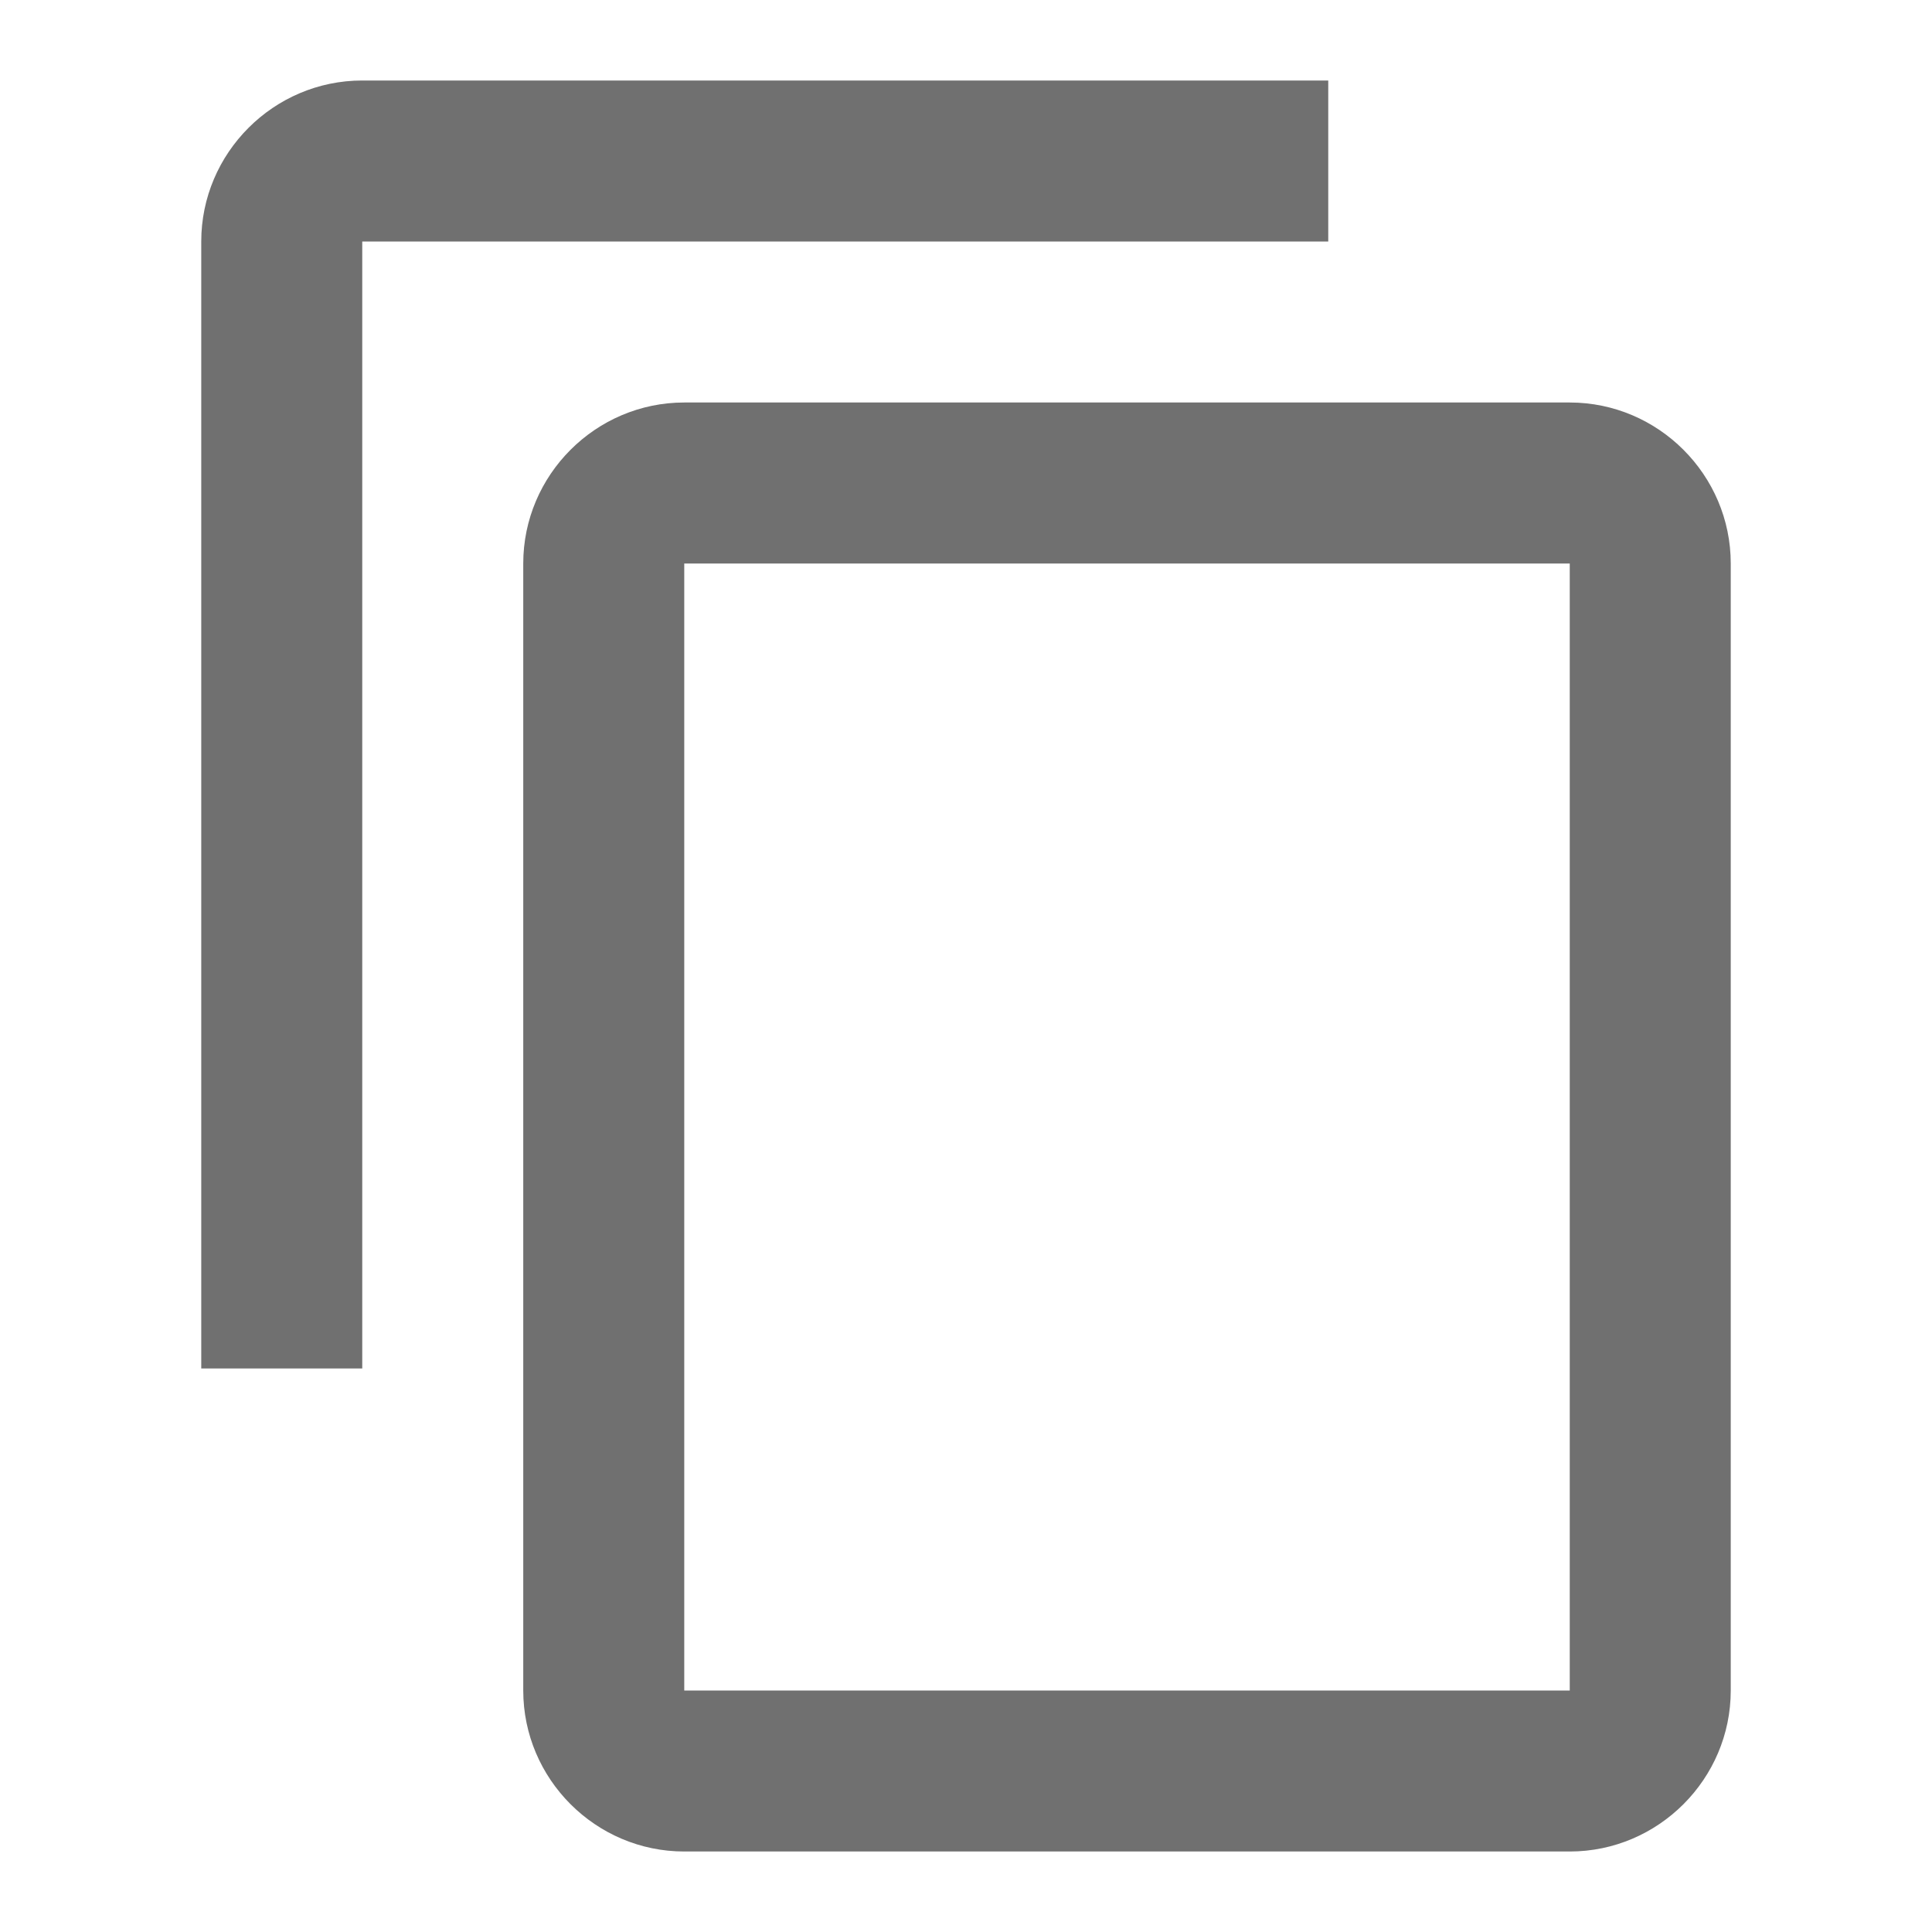
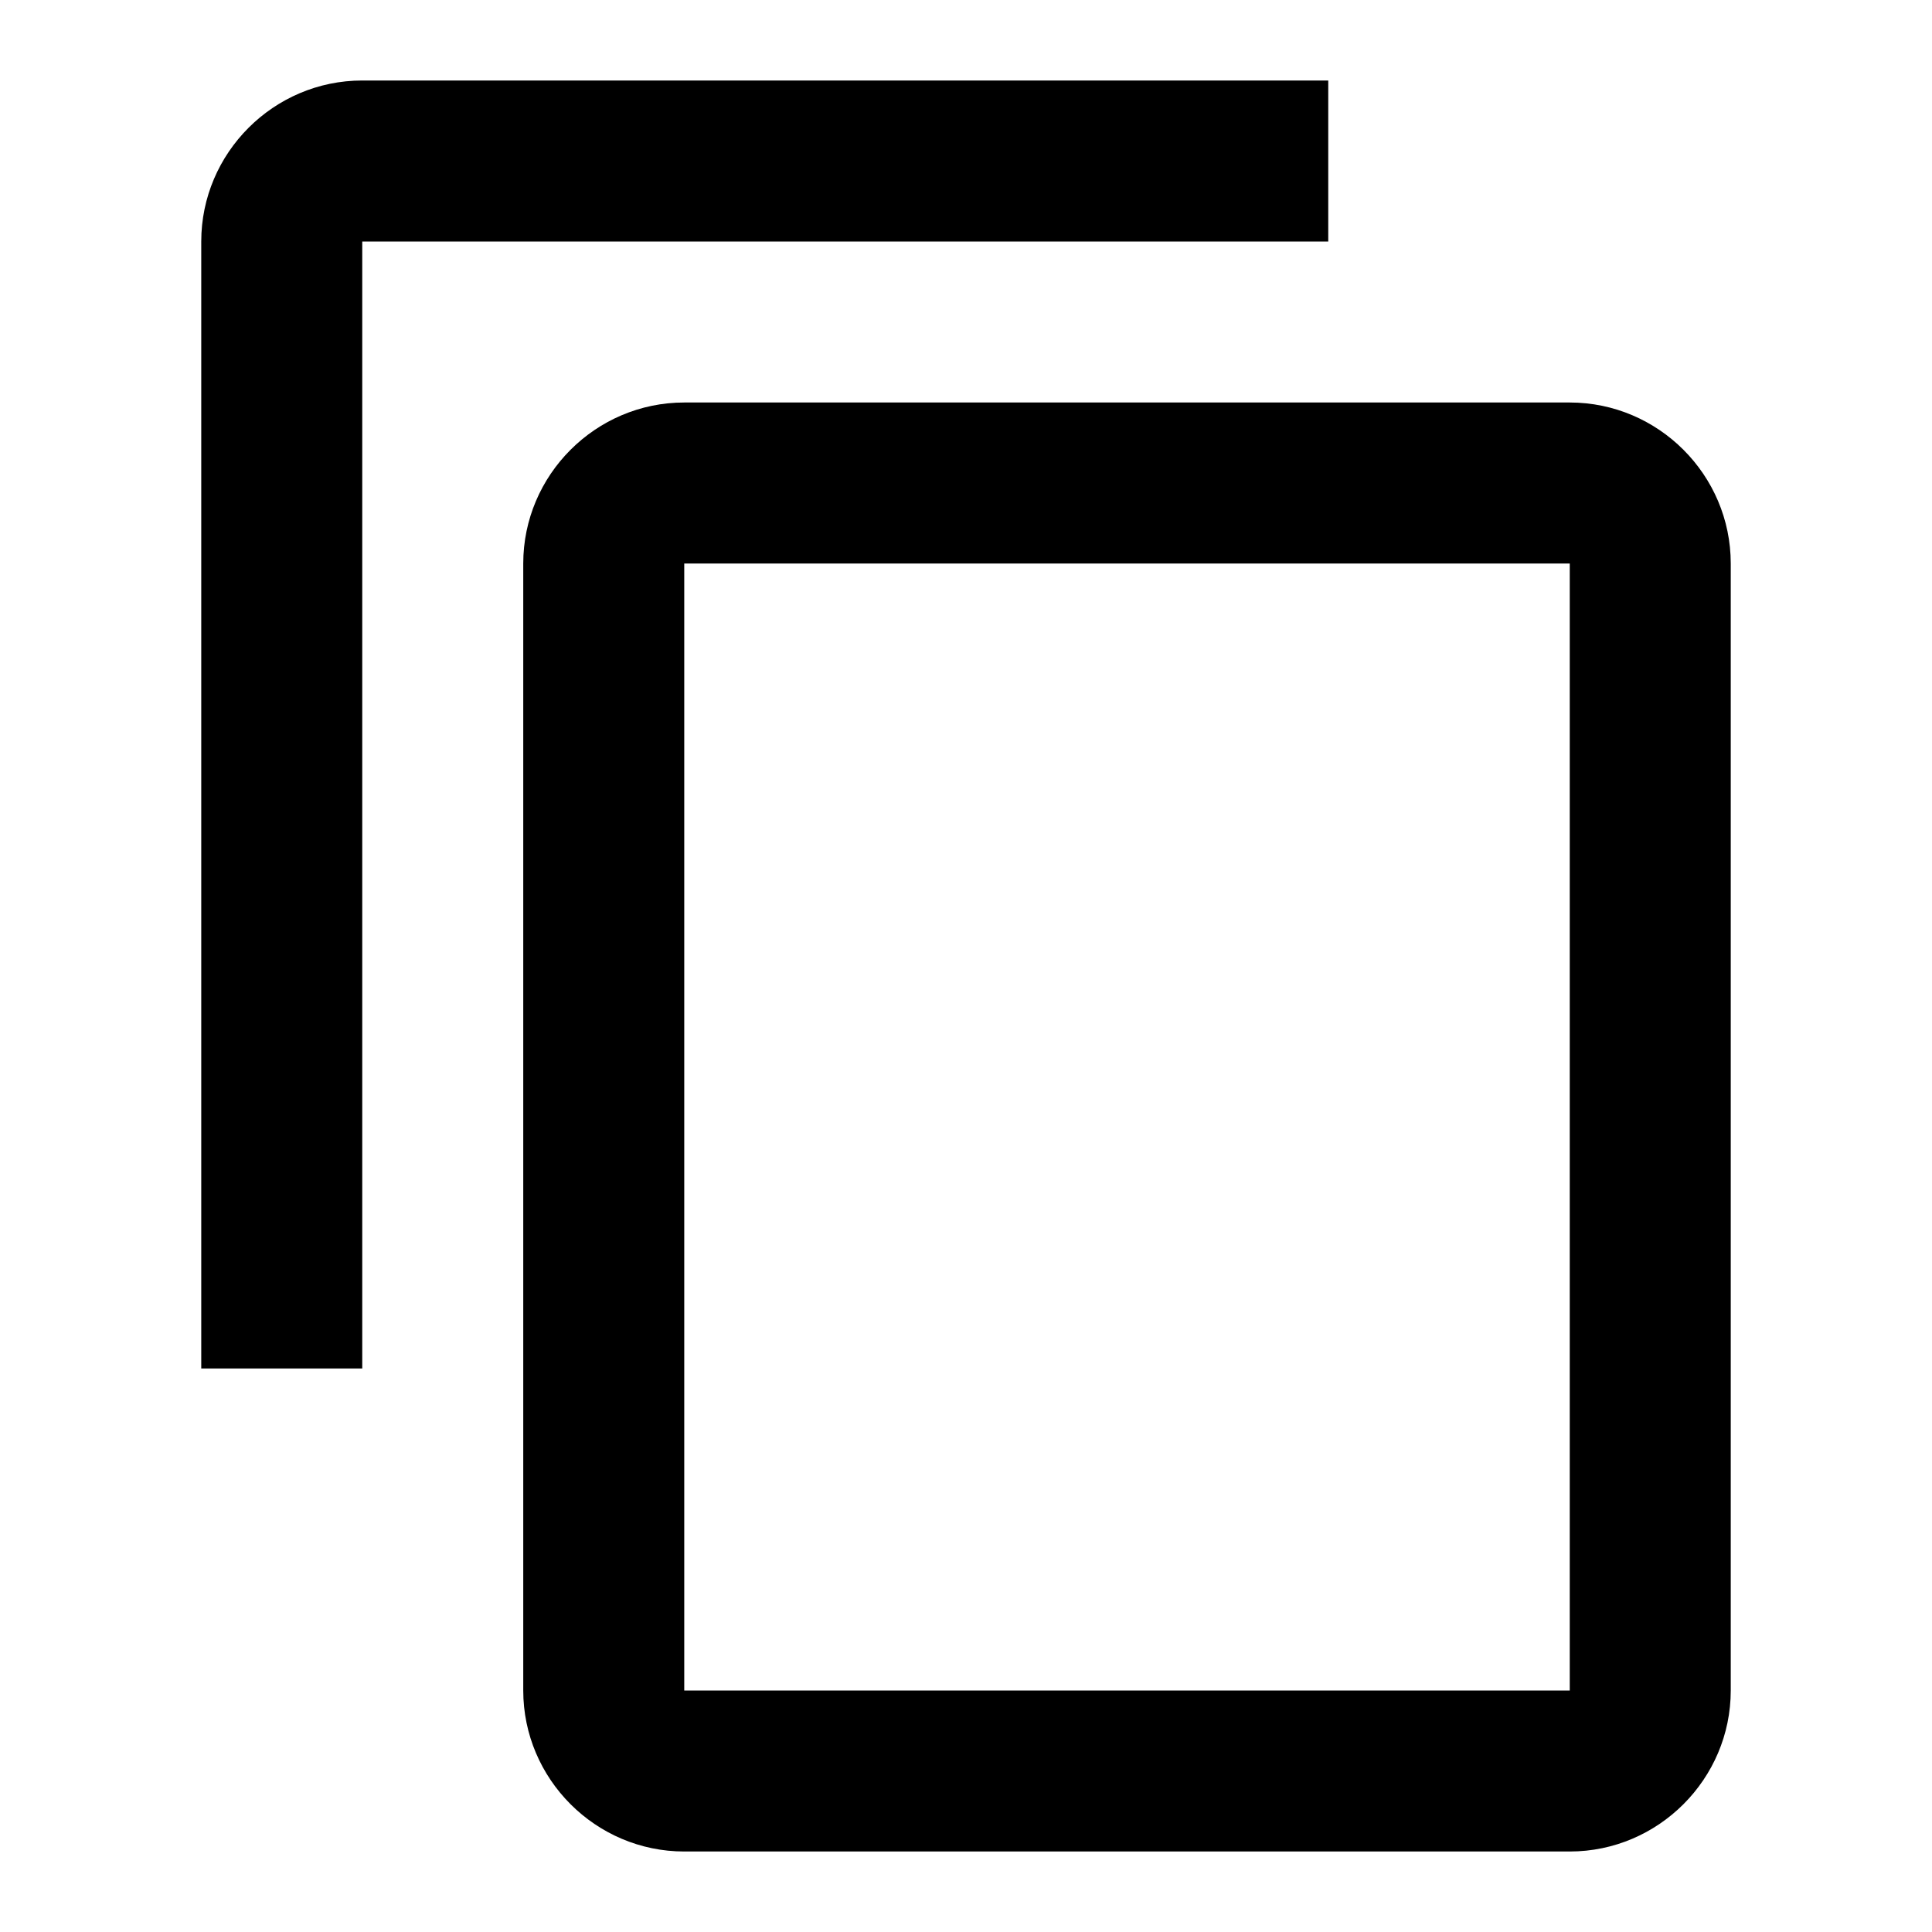
- <svg xmlns="http://www.w3.org/2000/svg" width="24" height="24" viewBox="0 0 24 24" fill="none">
-   <path d="M16.5 1H4.5C3.4 1 2.5 1.9 2.5 3V17H4.5V3H16.5V1ZM19.5 5H8.5C7.4 5 6.5 5.9 6.5 7V21C6.5 22.1 7.4 23 8.5 23H19.5C20.6 23 21.5 22.1 21.5 21V7C21.5 5.9 20.6 5 19.5 5ZM19.5 21H8.5V7H19.5V21Z" fill="black" fill-opacity="0.56" />
+ <svg xmlns="http://www.w3.org/2000/svg" width="24" height="24" viewBox="0 0 24 24" fill="currentColor">
+   <path d="M16.5 1H4.5C3.4 1 2.5 1.9 2.5 3V17H4.5V3H16.5V1ZM19.5 5H8.5C7.4 5 6.5 5.9 6.5 7V21C6.5 22.1 7.4 23 8.5 23H19.5C20.6 23 21.5 22.1 21.5 21V7C21.5 5.9 20.6 5 19.5 5ZM19.5 21H8.5V7H19.5V21Z" fill="currentColor" />
</svg>
